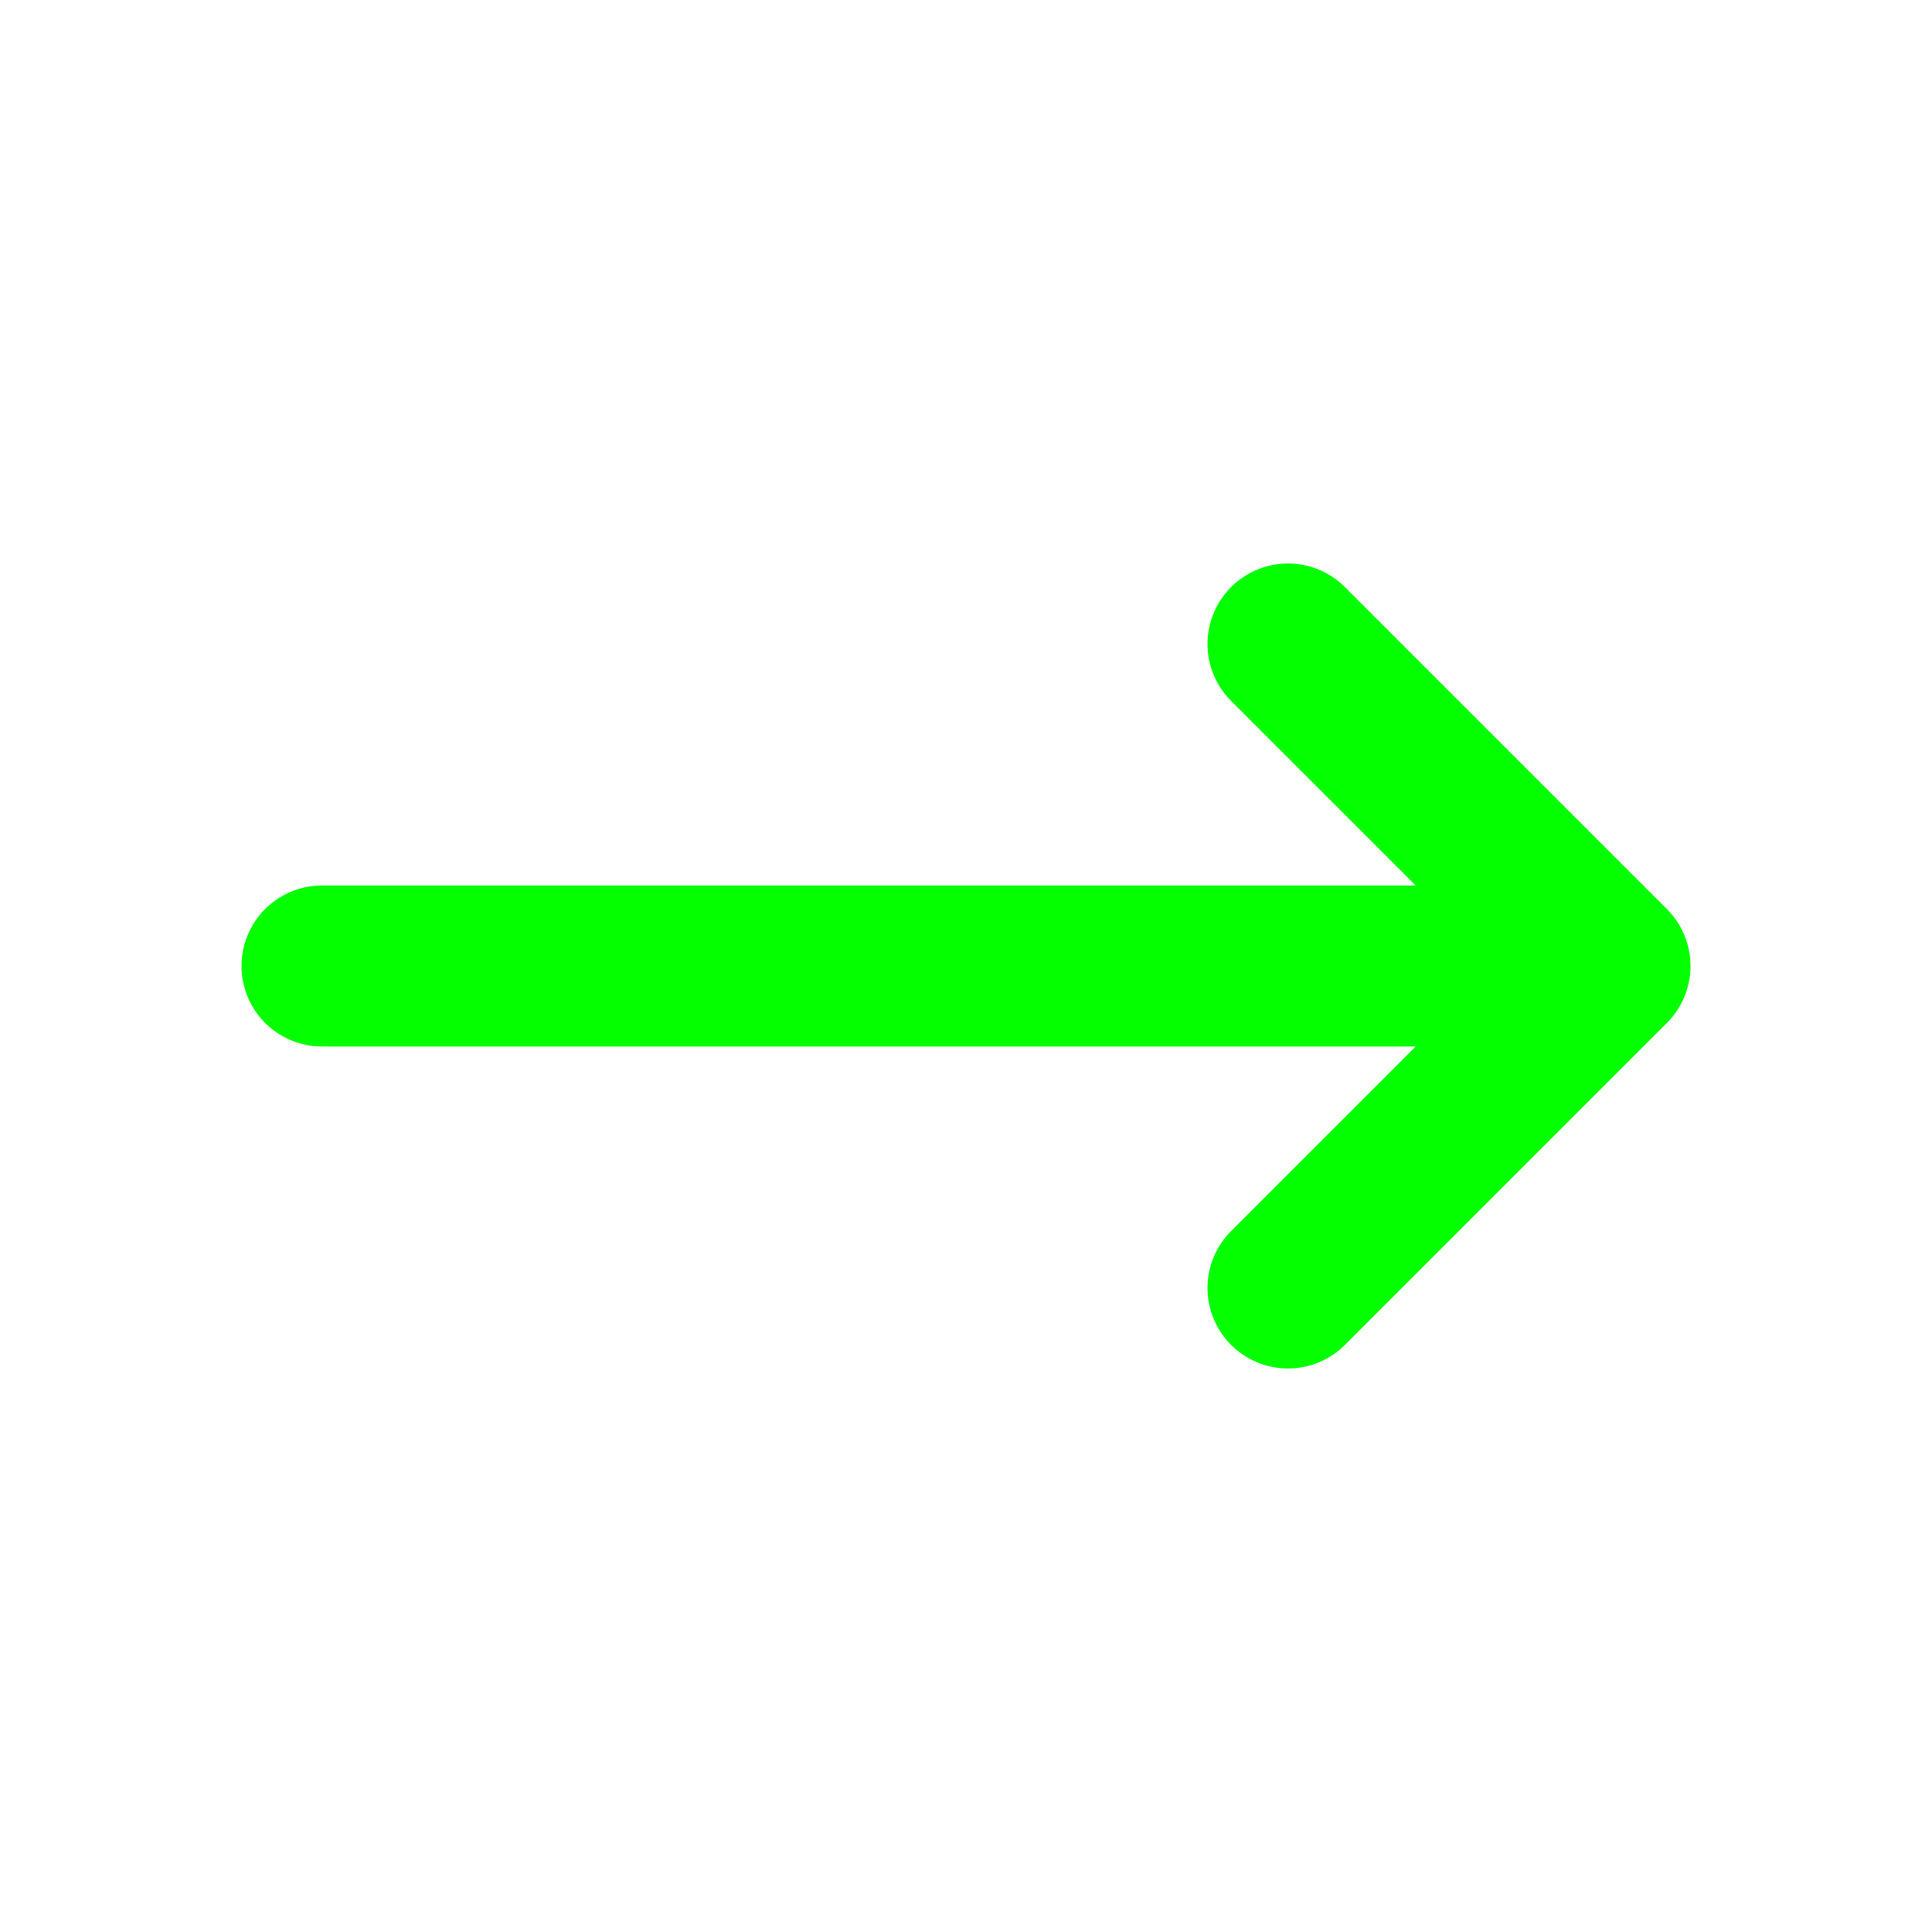
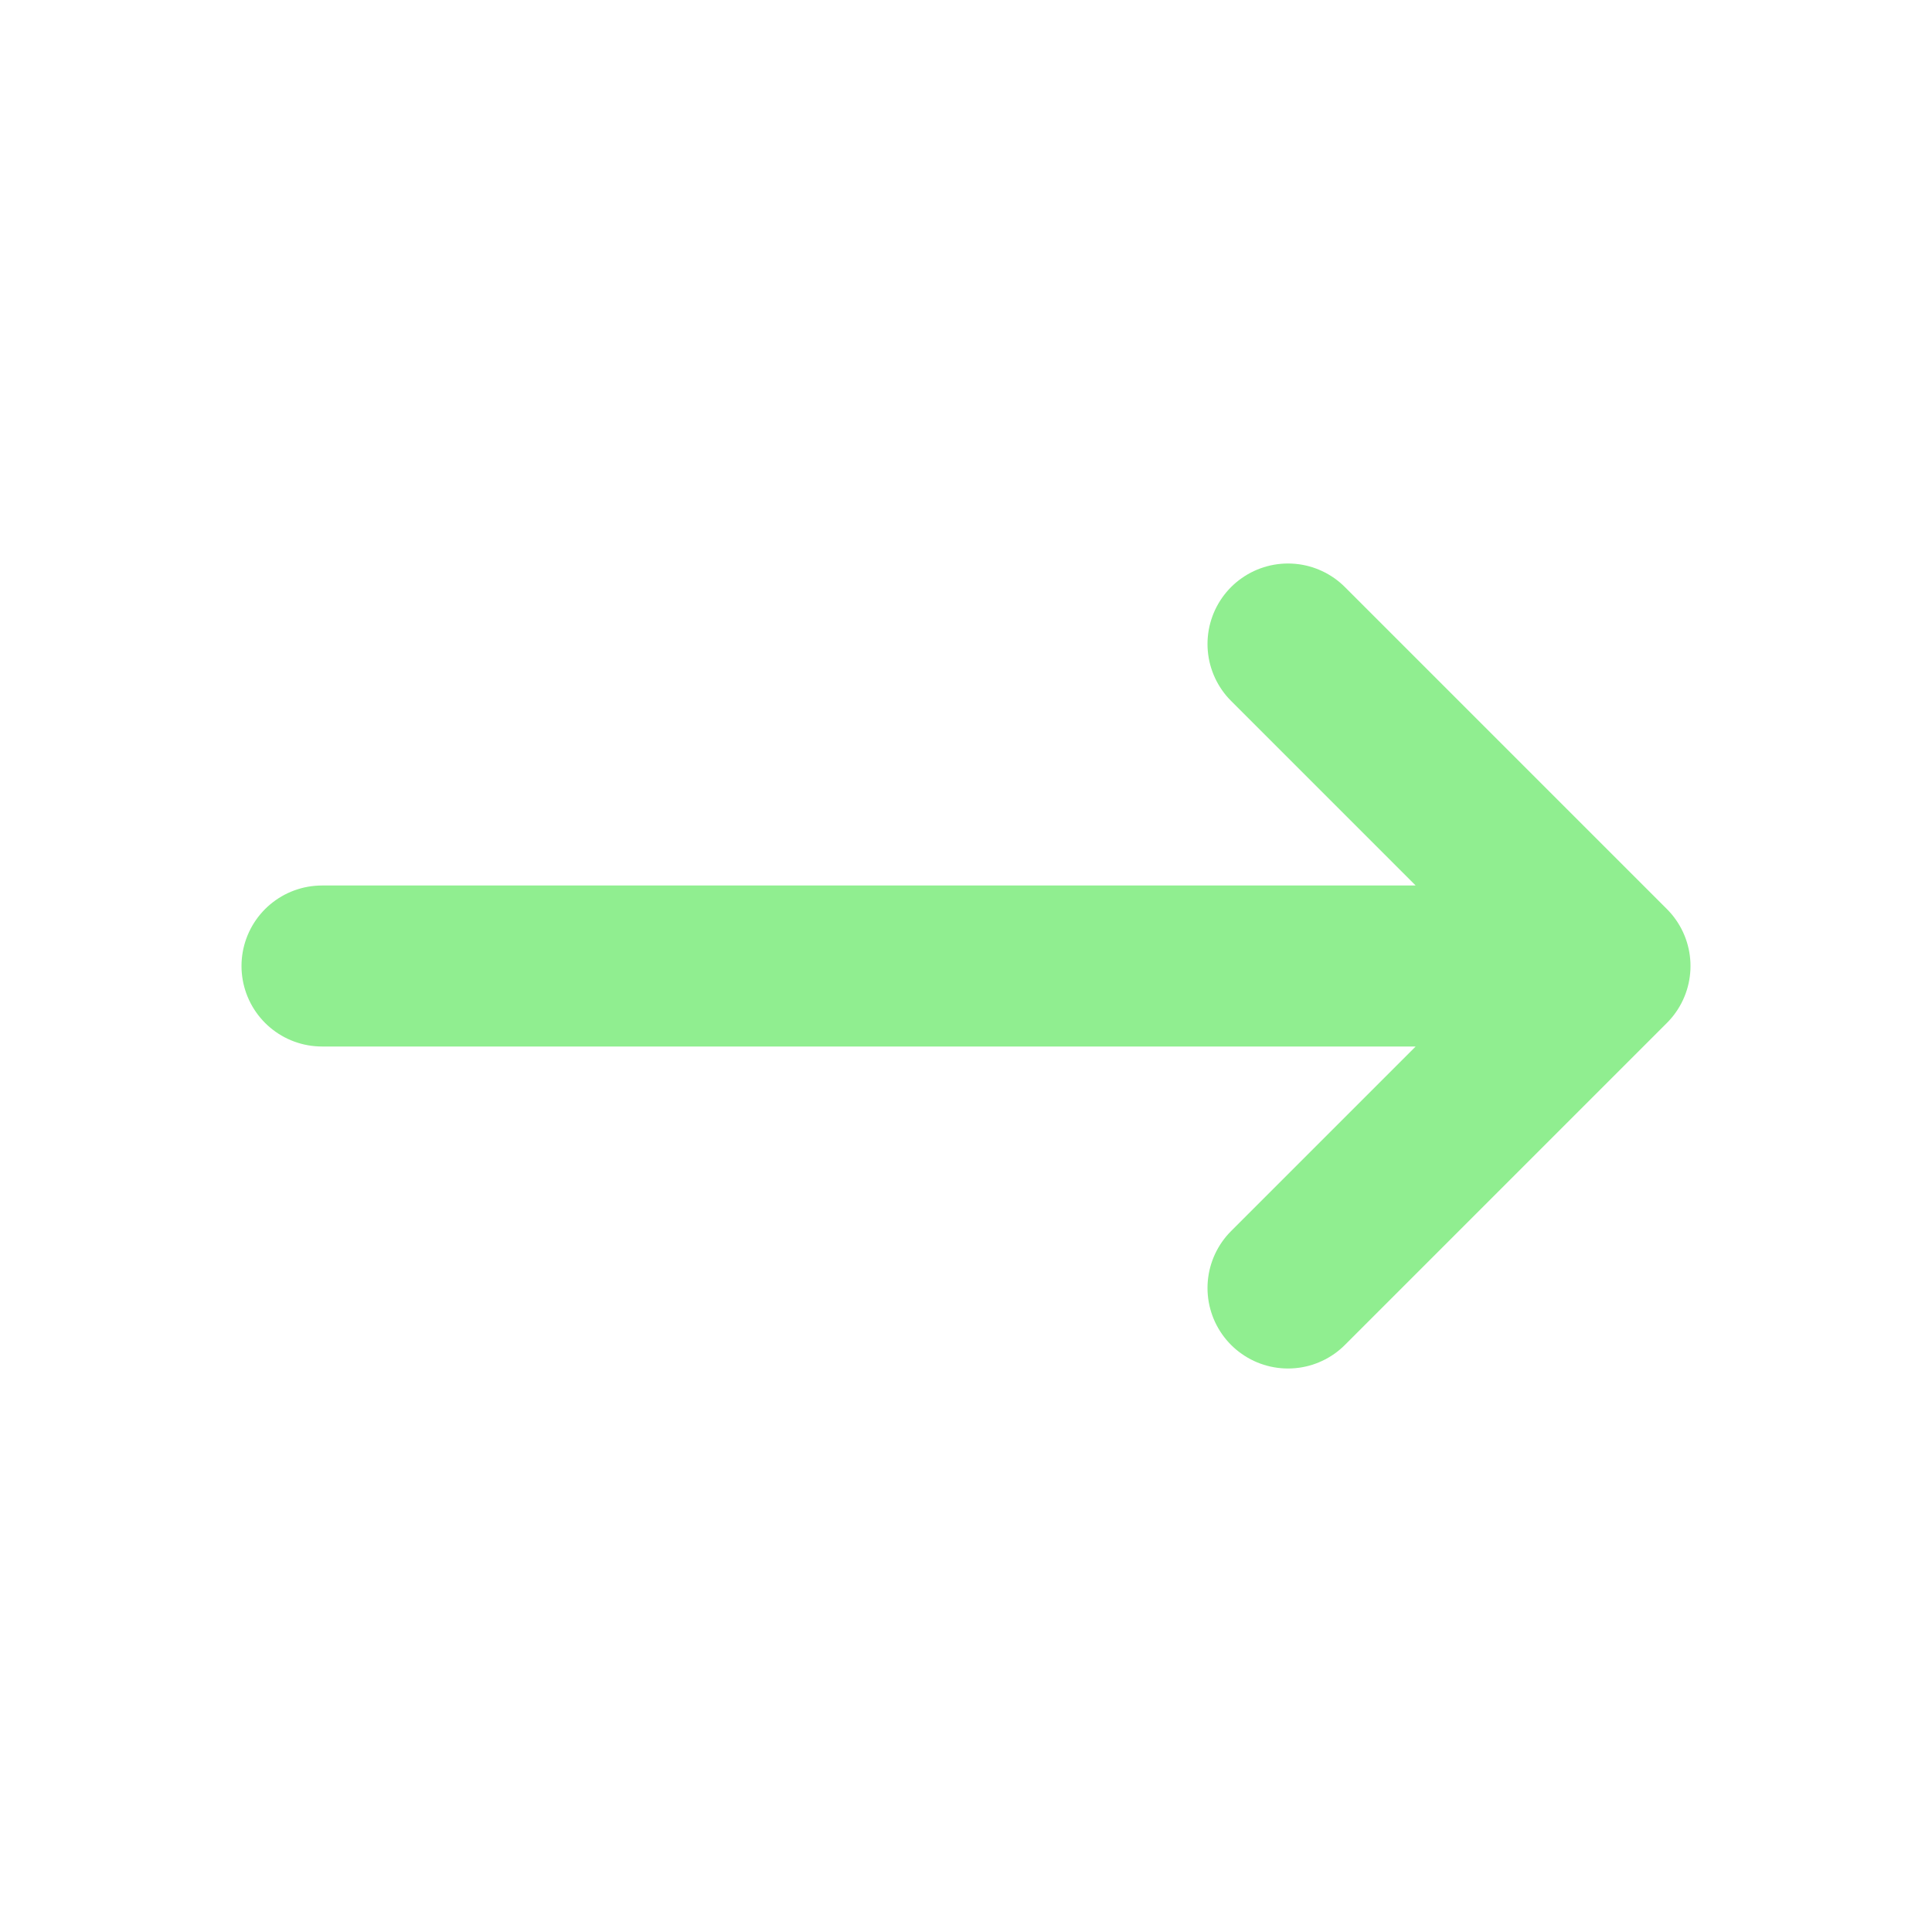
<svg xmlns="http://www.w3.org/2000/svg" width="80px" height="80px" viewBox="0 0 24 24" fill="none">
  <g id="SVGRepo_bgCarrier" stroke-width="0" />
  <g id="SVGRepo_tracerCarrier" stroke-linecap="round" stroke-linejoin="round" />
  <g id="SVGRepo_iconCarrier">
-     <path d="M4 12H20M20 12L16 8M20 12L16 16" stroke="#04ff00" stroke-width="2" stroke-linecap="round" stroke-linejoin="round" />
+     <path d="M4 12H20M20 12L16 8M20 12L16 16" stroke="#90ee90" stroke-width="2" stroke-linecap="round" stroke-linejoin="round" />
  </g>
</svg>
